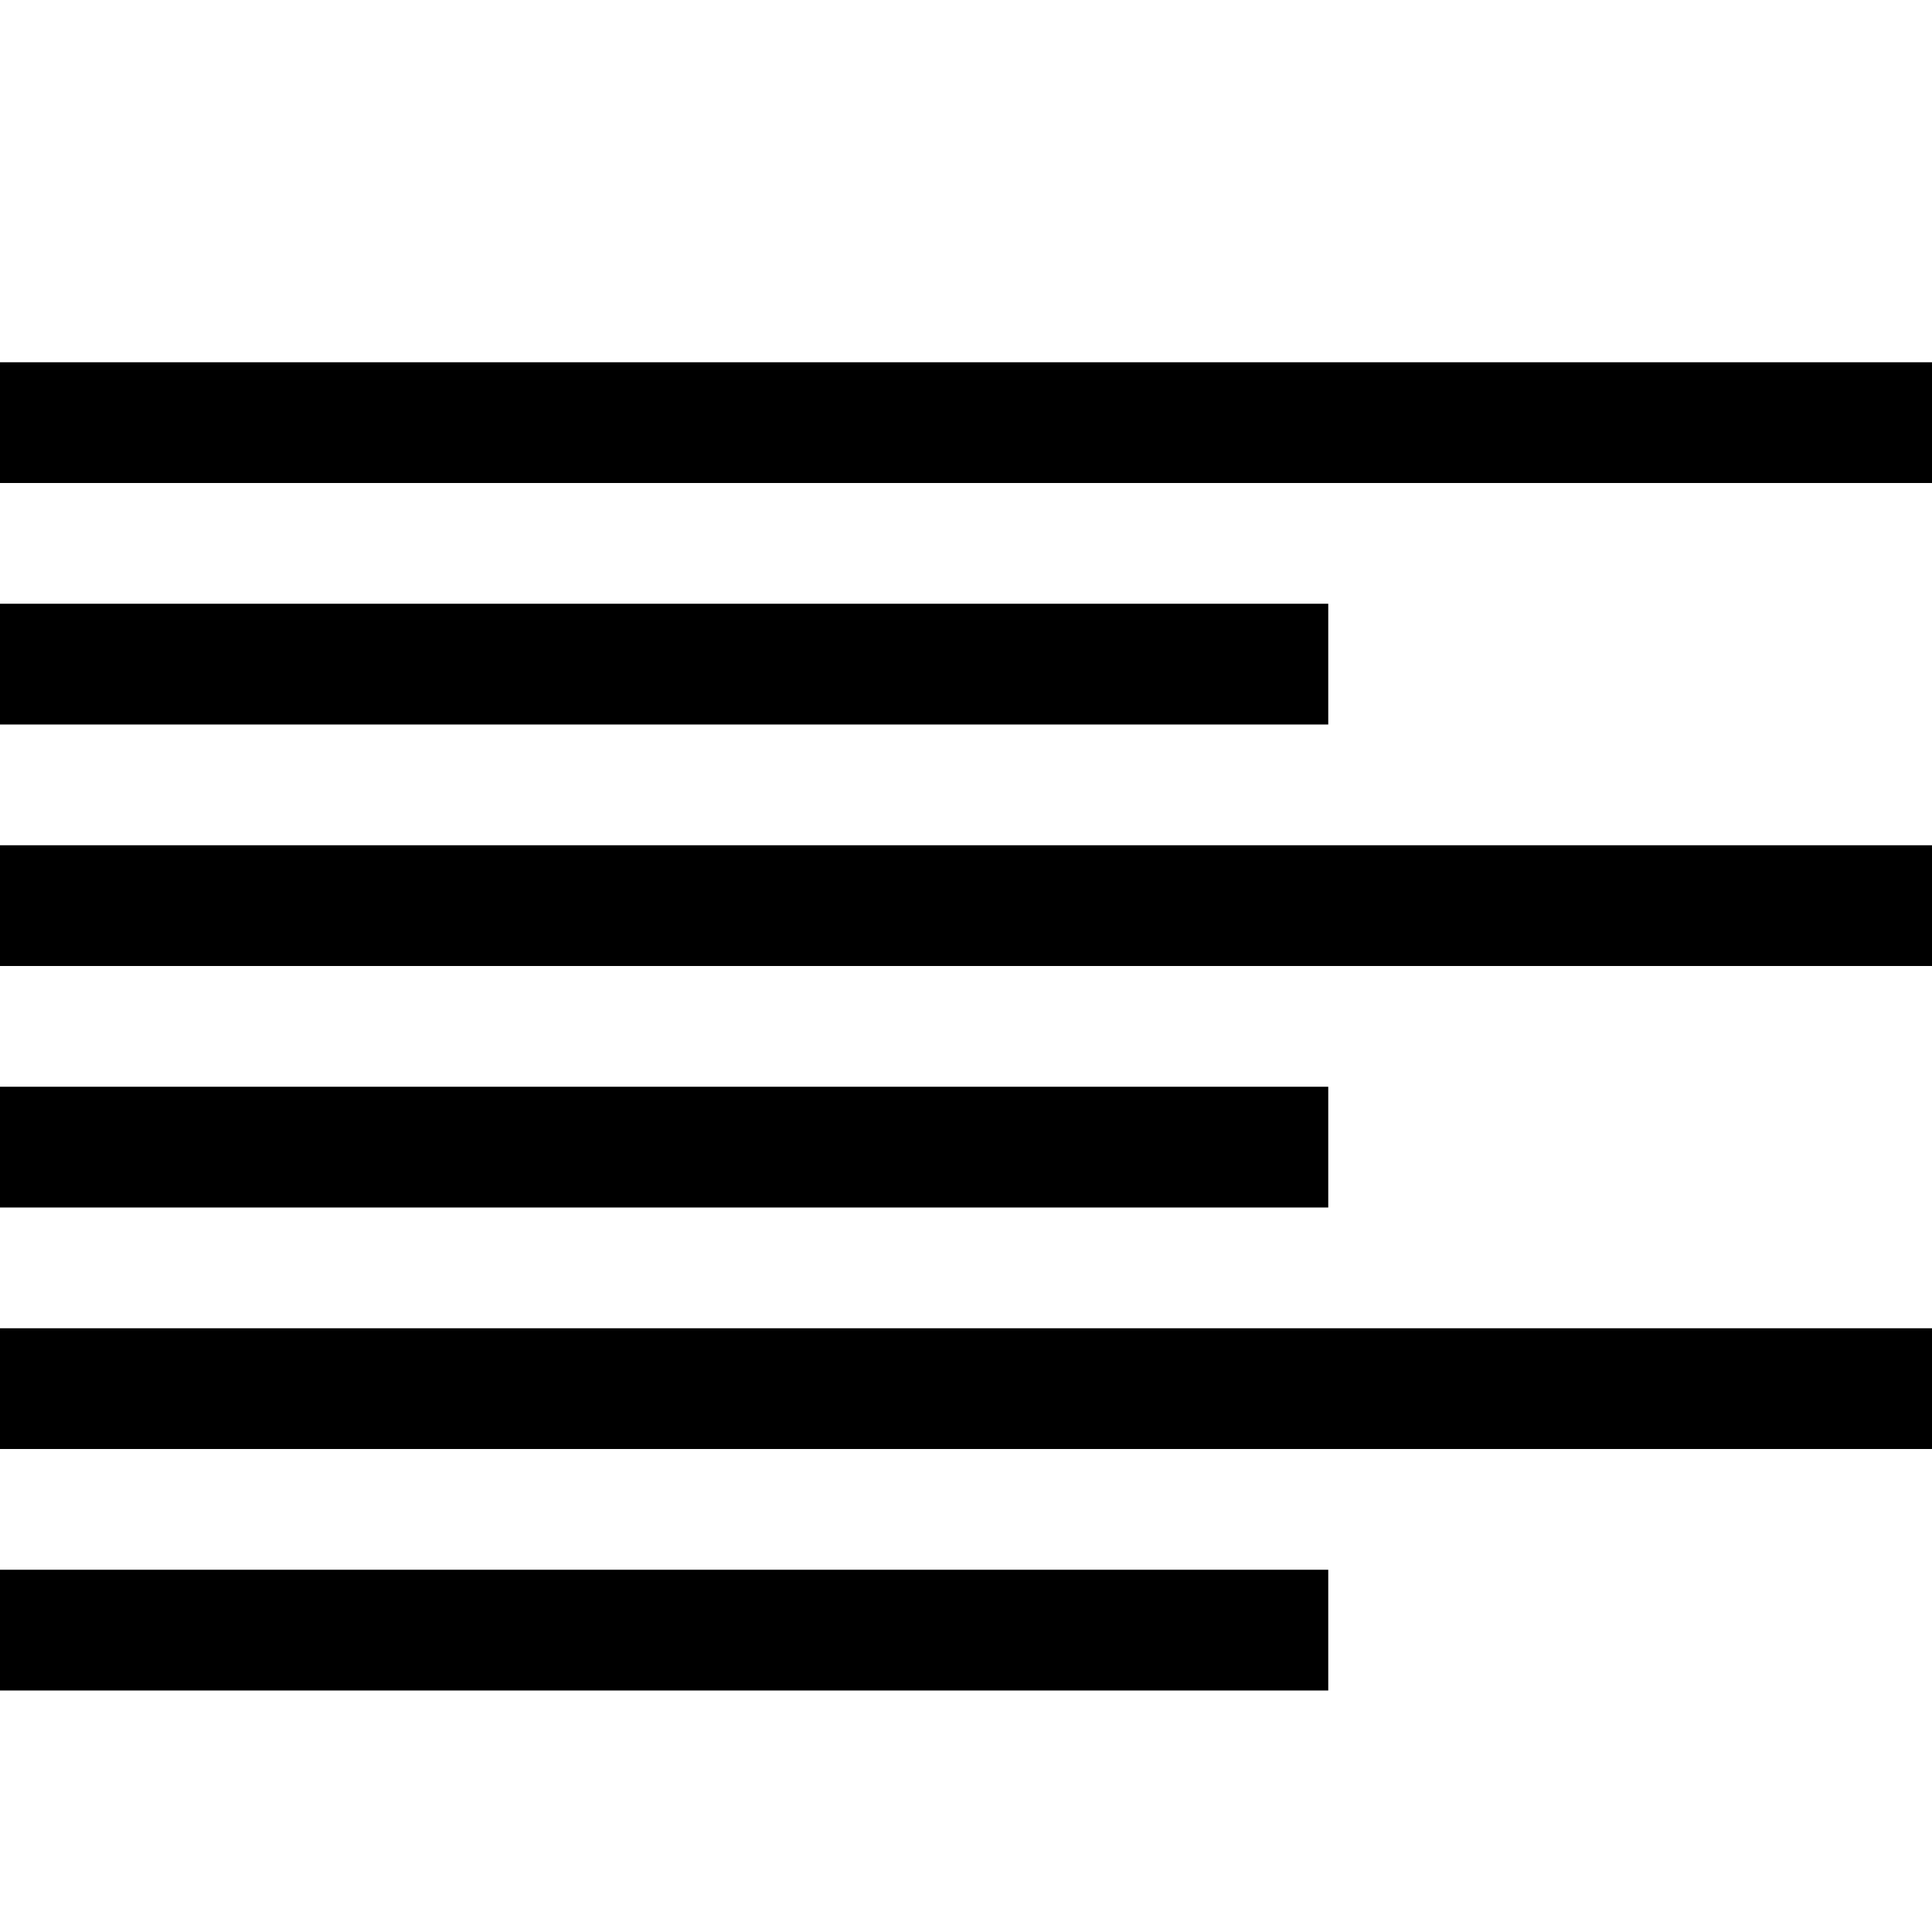
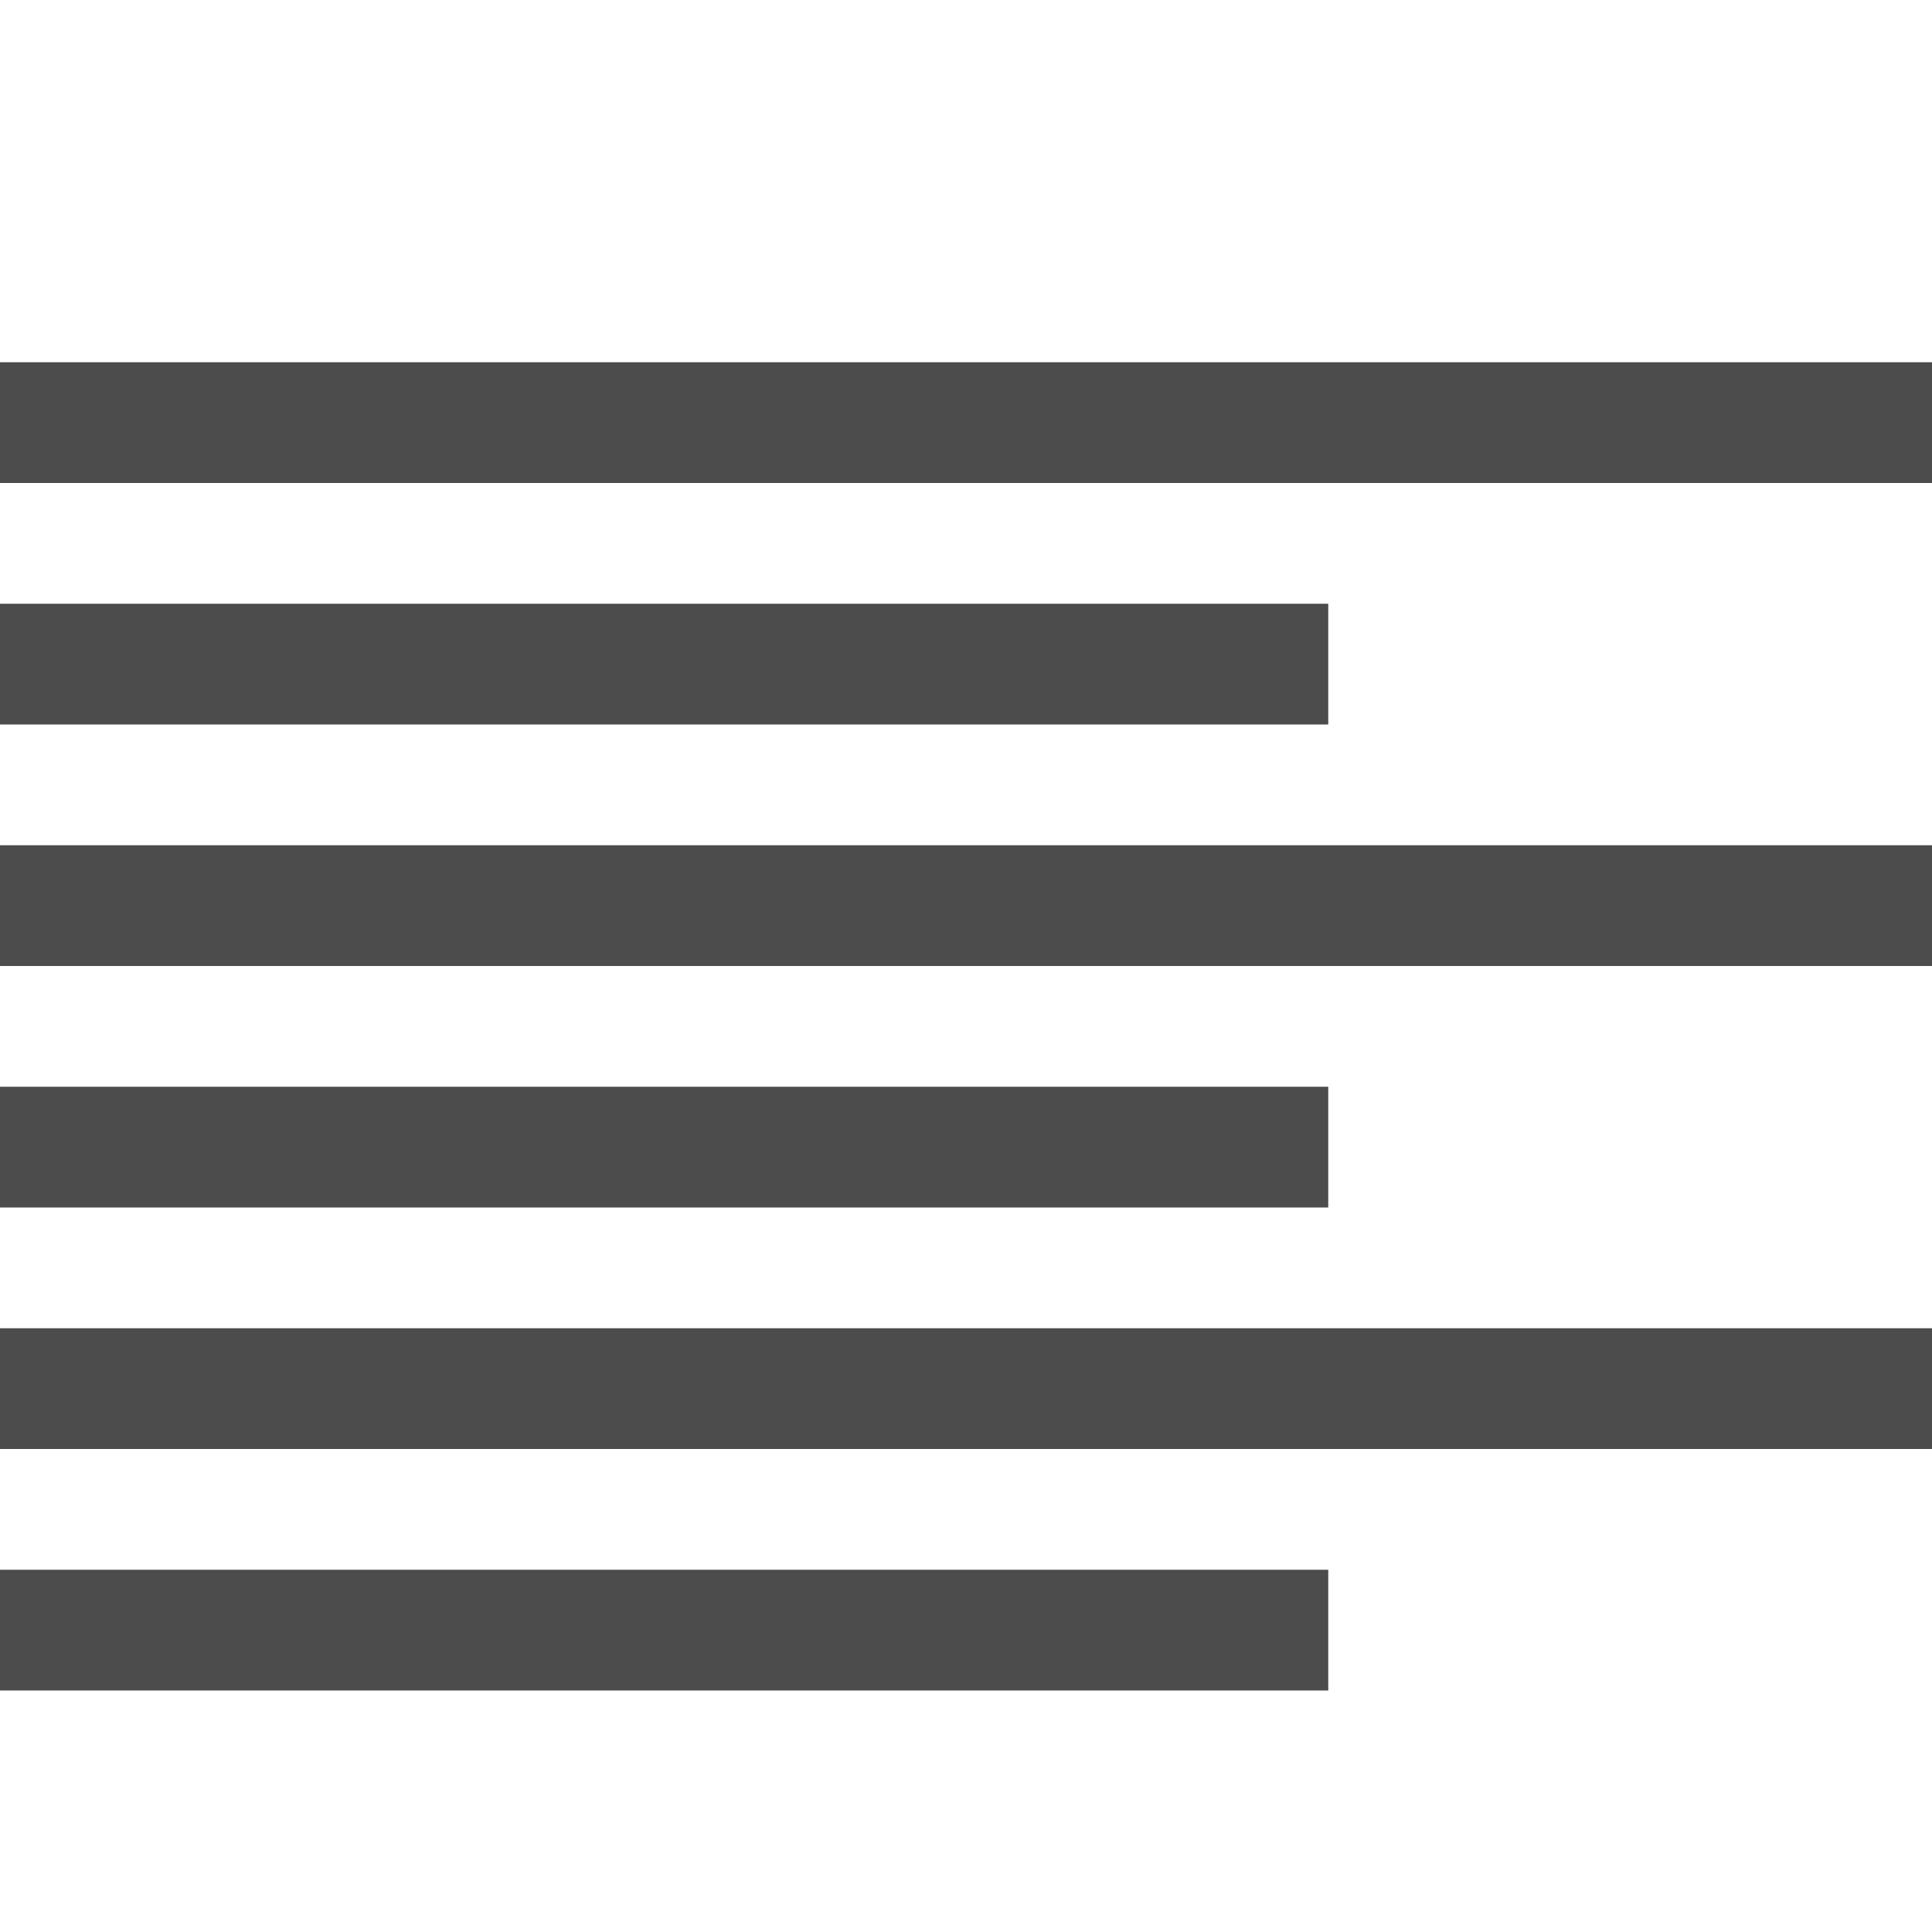
- <svg xmlns="http://www.w3.org/2000/svg" fill="#000" viewBox="0 0 512 512">
+ <svg xmlns="http://www.w3.org/2000/svg" fill="#4c4c4c" viewBox="0 0 512 512">
  <path d="m0,96h512v32h-512zm0,64h352v32h-352zm0,64h512v32h-512zm0,64h352v32h-352zm0,64h512v32h-512zm0,64h352v32h-352z" />
</svg>
